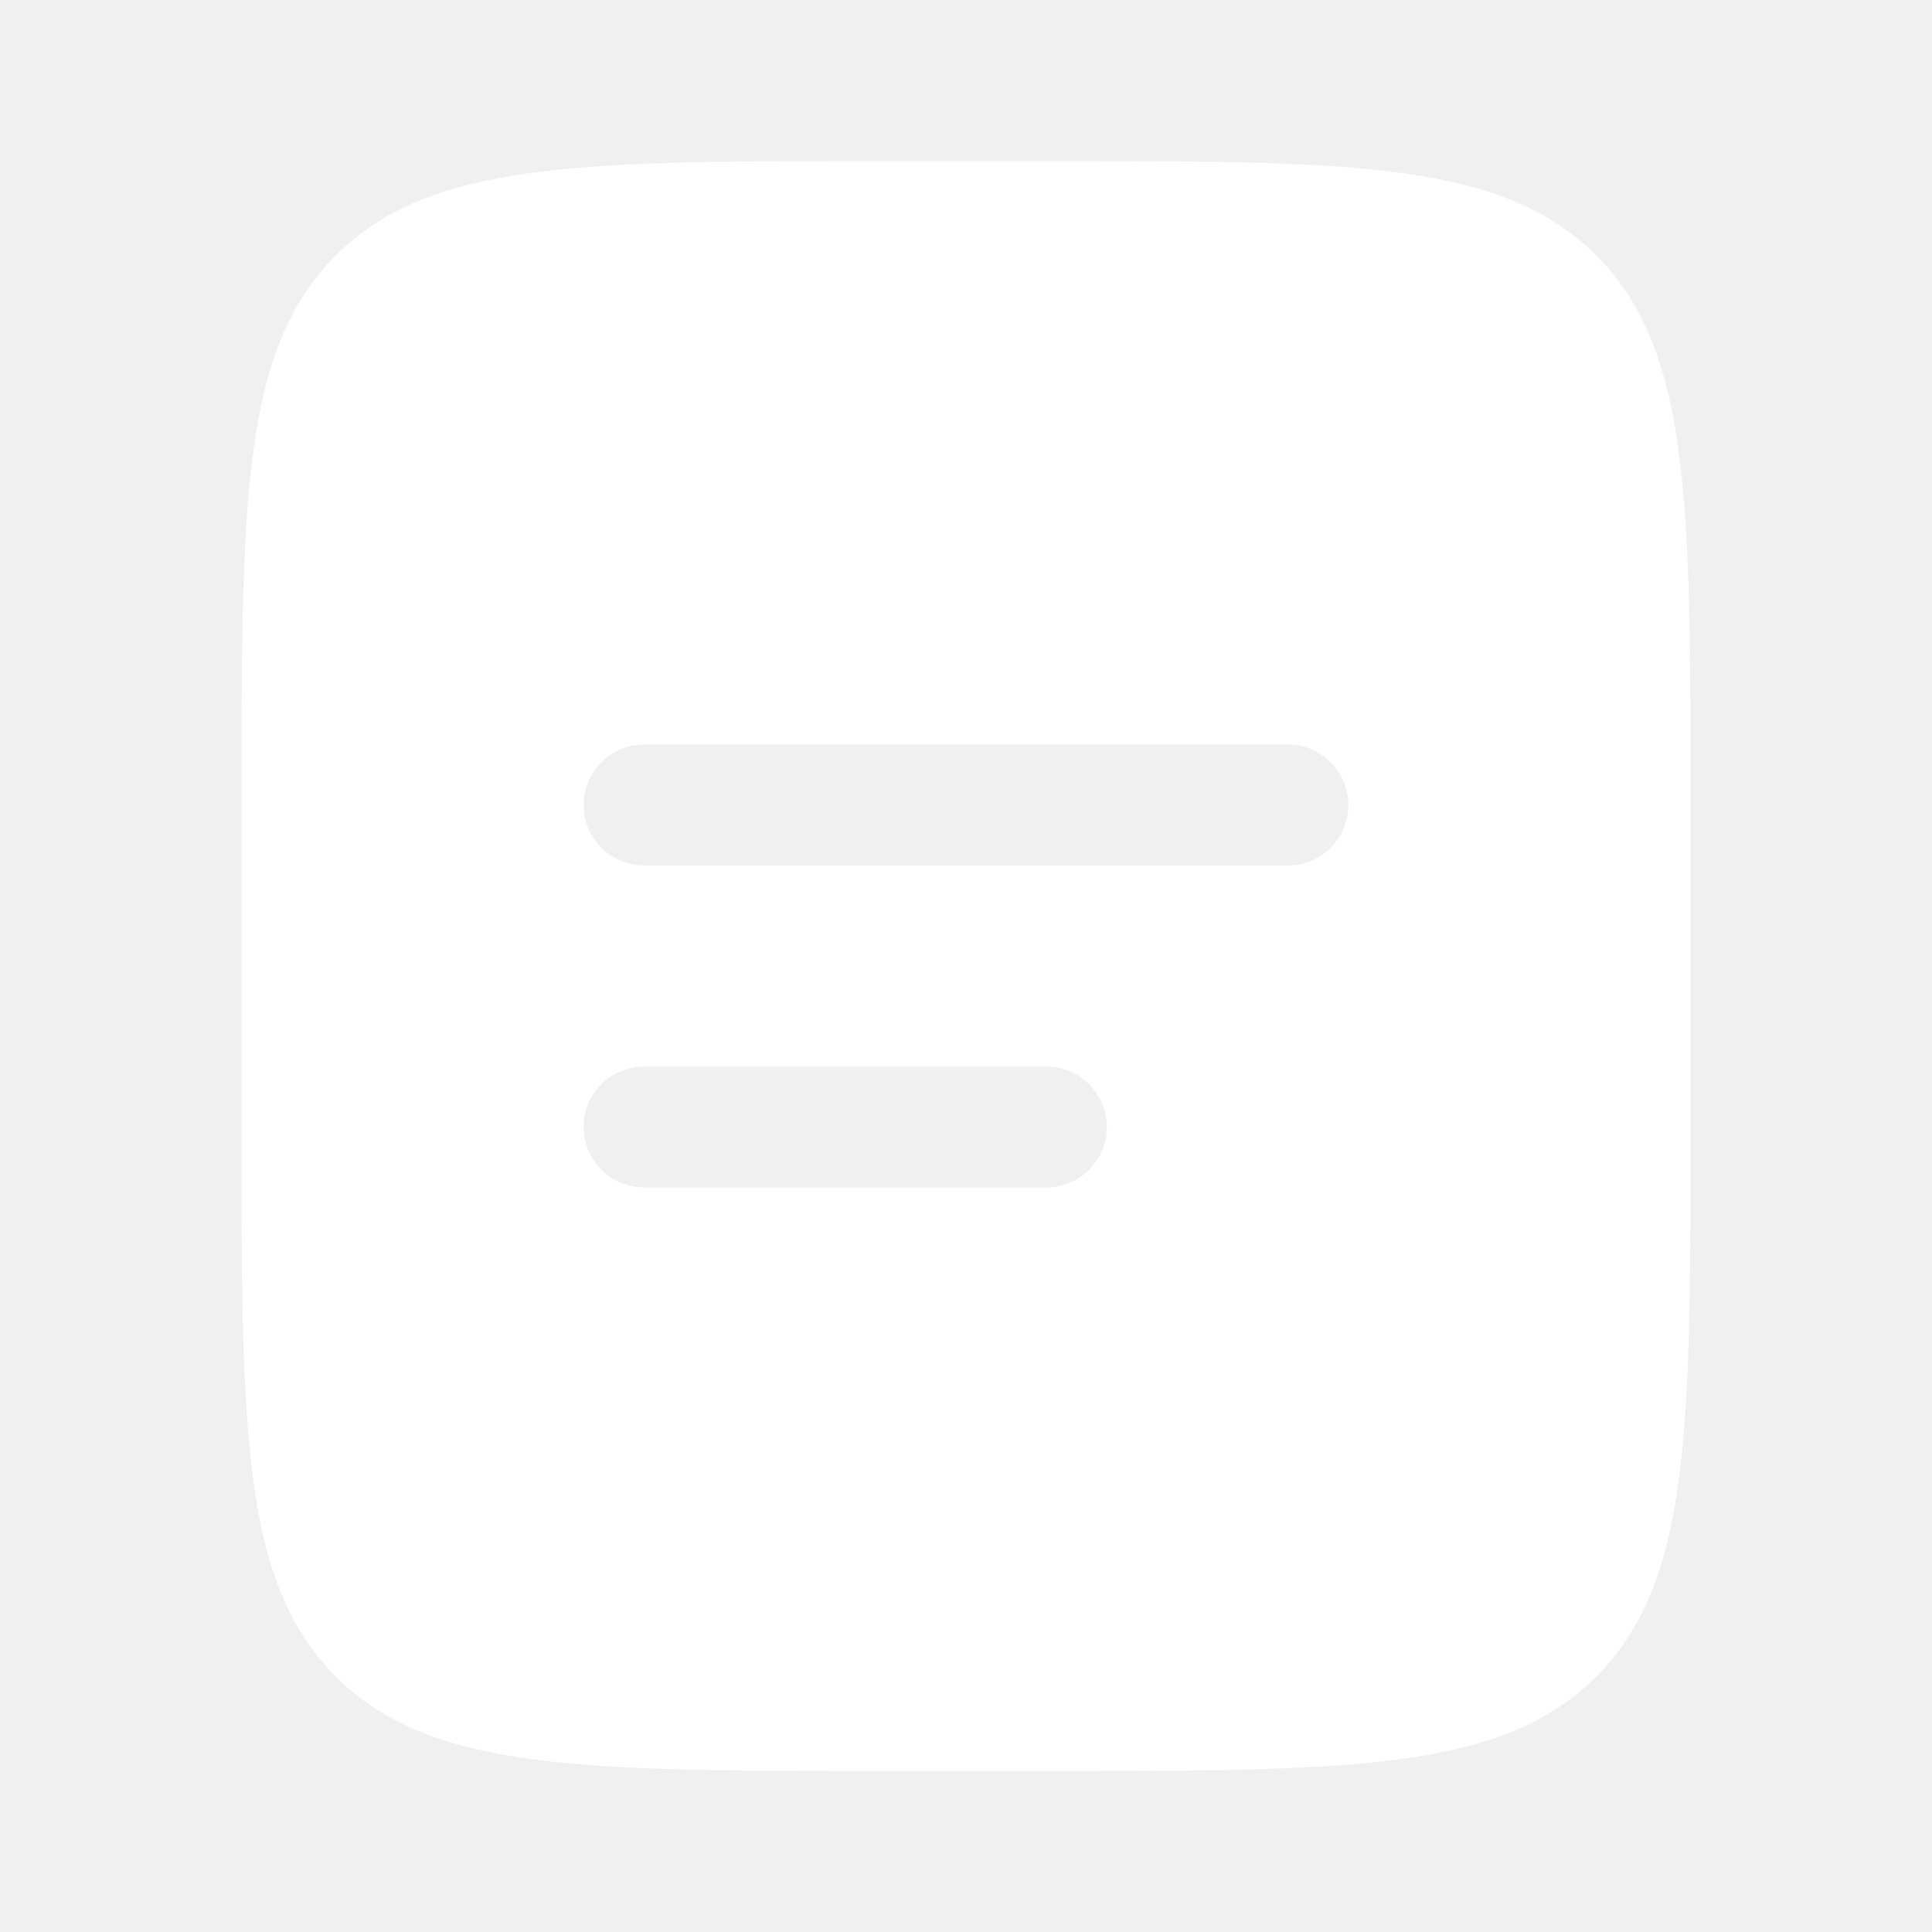
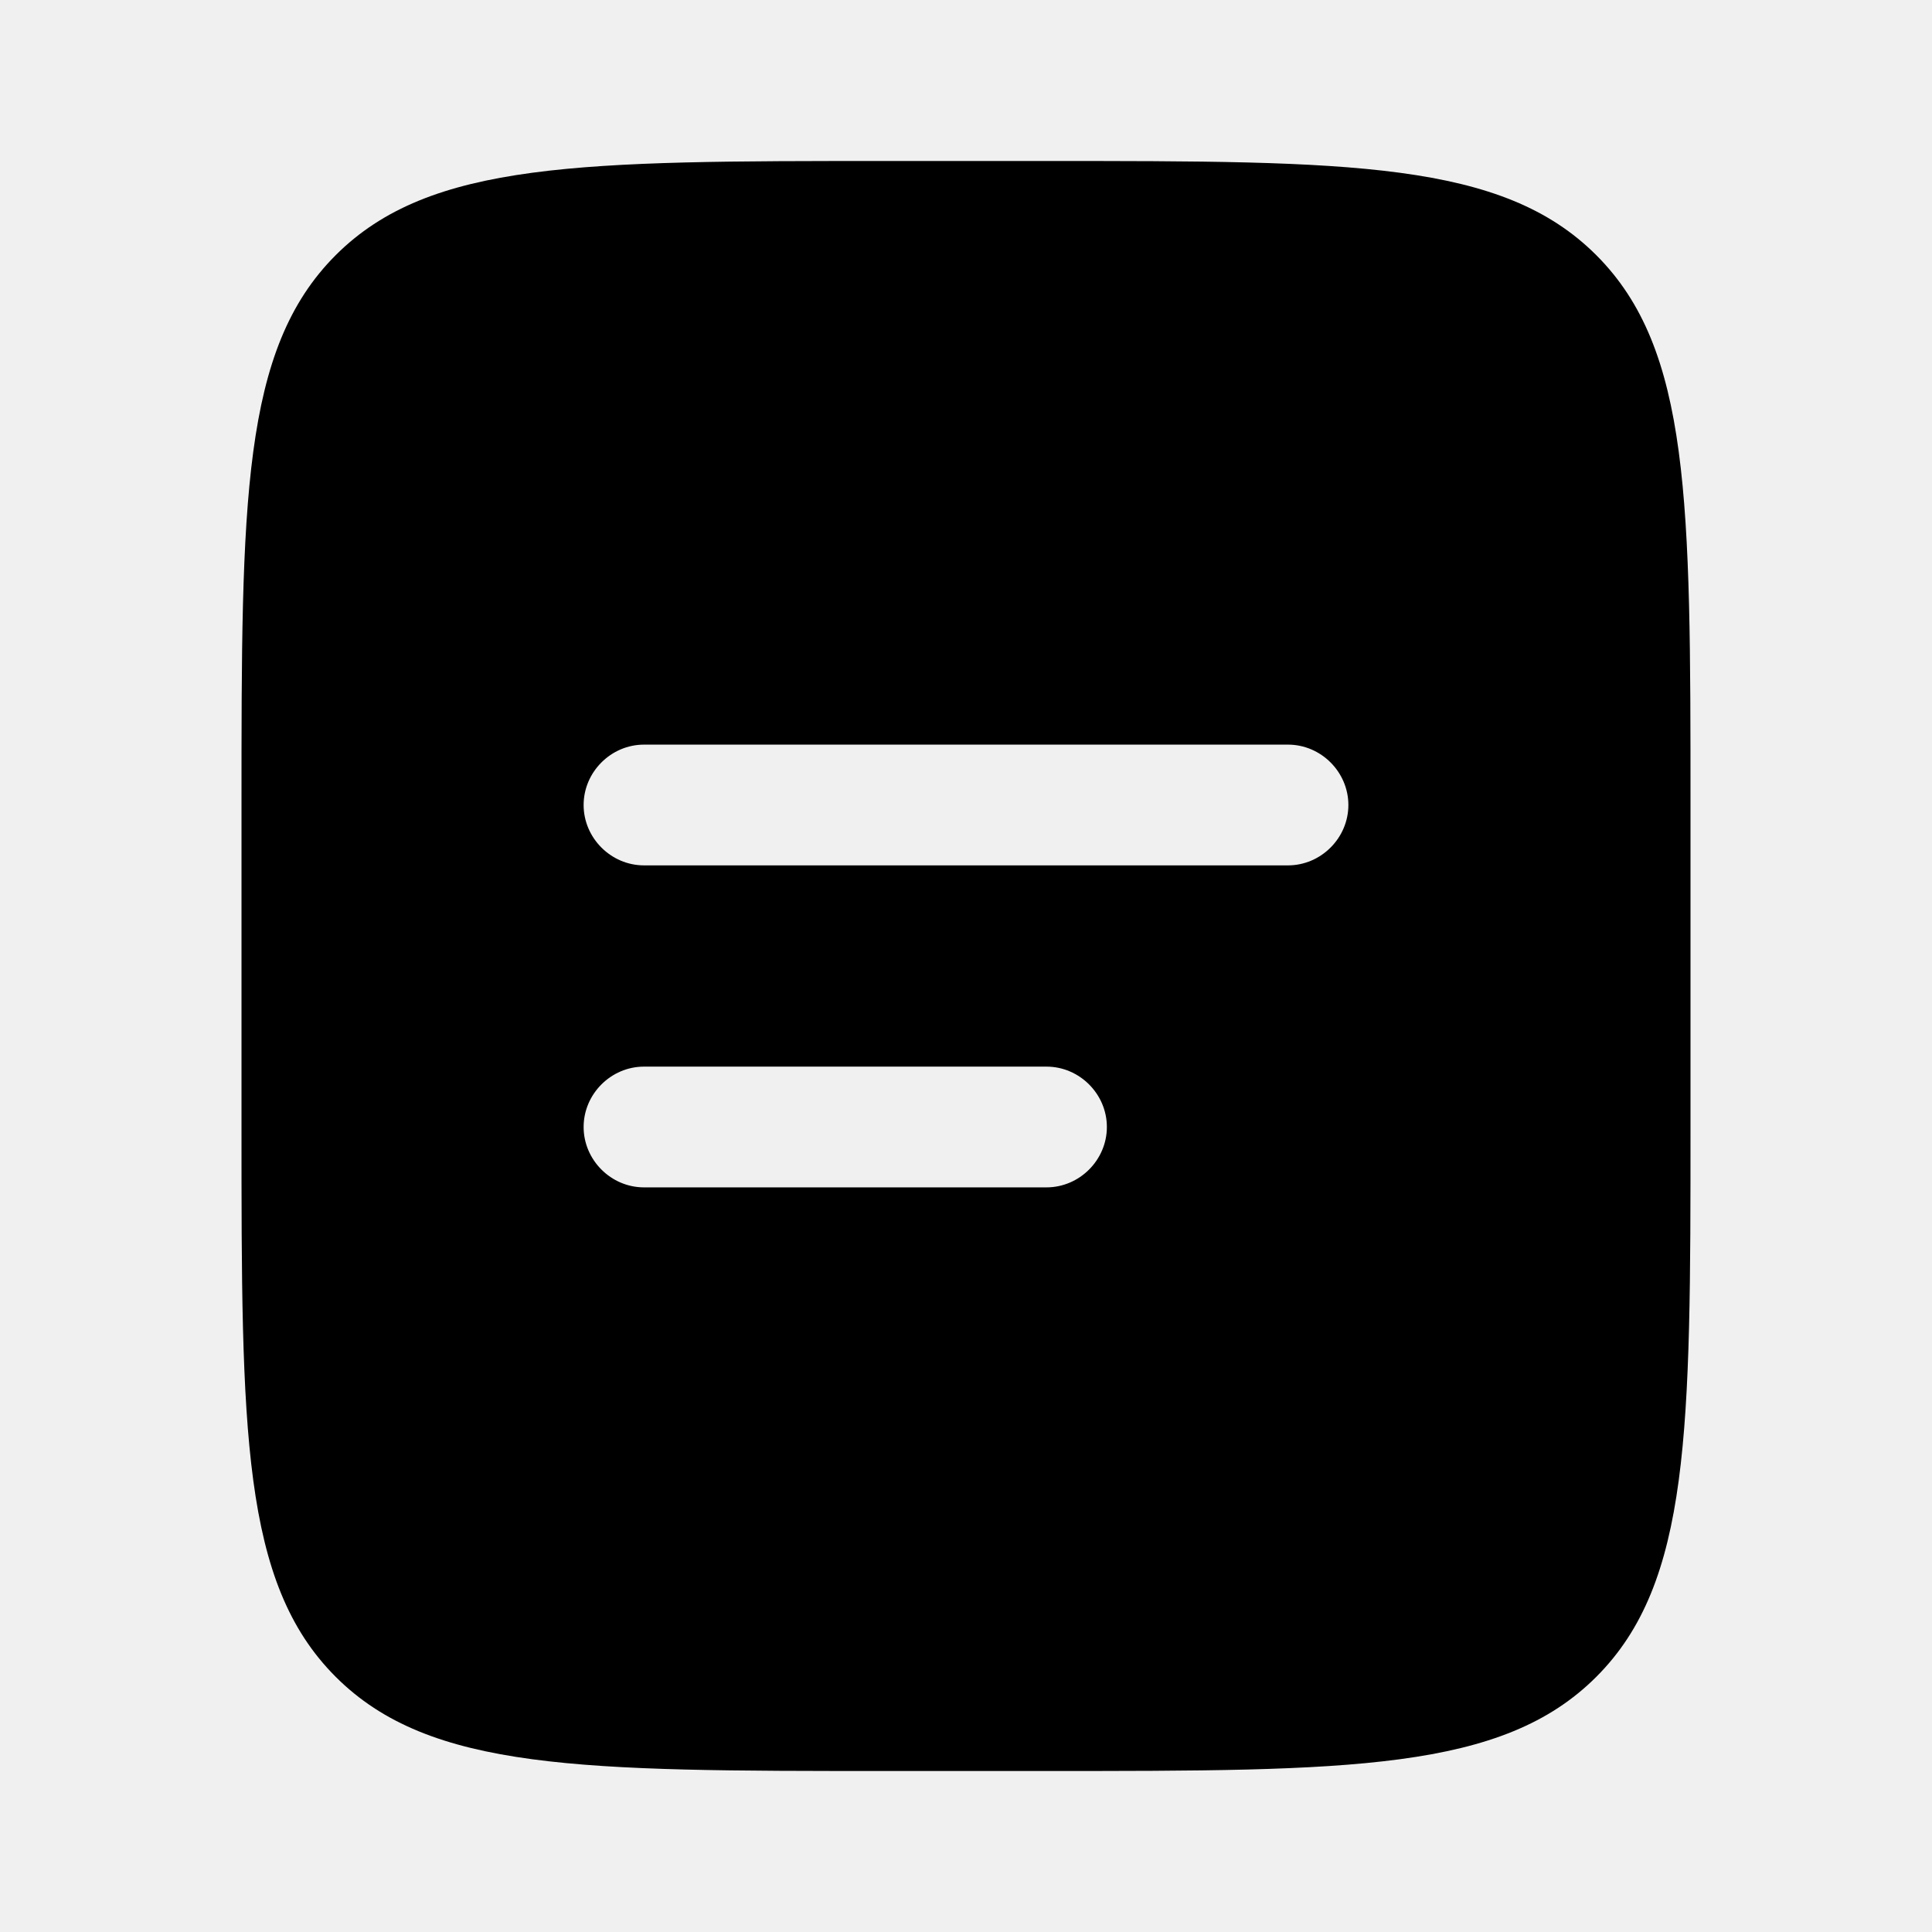
<svg xmlns="http://www.w3.org/2000/svg" width="24" height="24" viewBox="0 0 24 24" fill="none">
-   <path fill-rule="evenodd" clip-rule="evenodd" d="M4.172 3.172C3 4.343 3 6.229 3 10V14C3 17.771 3 19.657 4.172 20.828C5.343 22 7.229 22 11 22H13C16.771 22 18.657 22 19.828 20.828C21 19.657 21 17.771 21 14V10C21 6.229 21 4.343 19.828 3.172C18.657 2 16.771 2 13 2H11C7.229 2 5.343 2 4.172 3.172ZM8 9.25C7.586 9.25 7.25 9.586 7.25 10C7.25 10.414 7.586 10.75 8 10.75H16C16.414 10.75 16.75 10.414 16.75 10C16.75 9.586 16.414 9.25 16 9.25H8ZM8 13.25C7.586 13.25 7.25 13.586 7.25 14C7.25 14.414 7.586 14.75 8 14.75H13C13.414 14.75 13.75 14.414 13.75 14C13.75 13.586 13.414 13.25 13 13.25H8Z" fill="white" />
+   <path fill-rule="evenodd" clip-rule="evenodd" d="M4.17 3.17C3 4.34 3 6.23 3 10V14C3 17.77 3 19.66 4.17 20.83C5.34 22 7.23 22 11 22H13C16.77 22 18.66 22 19.83 20.83C21 19.66 21 17.77 21 14V10C21 6.23 21 4.34 19.83 3.17C18.66 2 16.77 2 13 2H11C7.23 2 5.34 2 4.17 3.17ZM8 9.25C7.59 9.25 7.25 9.59 7.25 10C7.25 10.41 7.59 10.75 8 10.75H16C16.41 10.75 16.75 10.41 16.75 10C16.75 9.59 16.41 9.25 16 9.25H8ZM8 13.25C7.59 13.25 7.25 13.59 7.25 14C7.25 14.41 7.59 14.75 8 14.75H13C13.41 14.75 13.75 14.41 13.75 14C13.75 13.59 13.41 13.25 13 13.25H8Z" fill="black" />
</svg>
